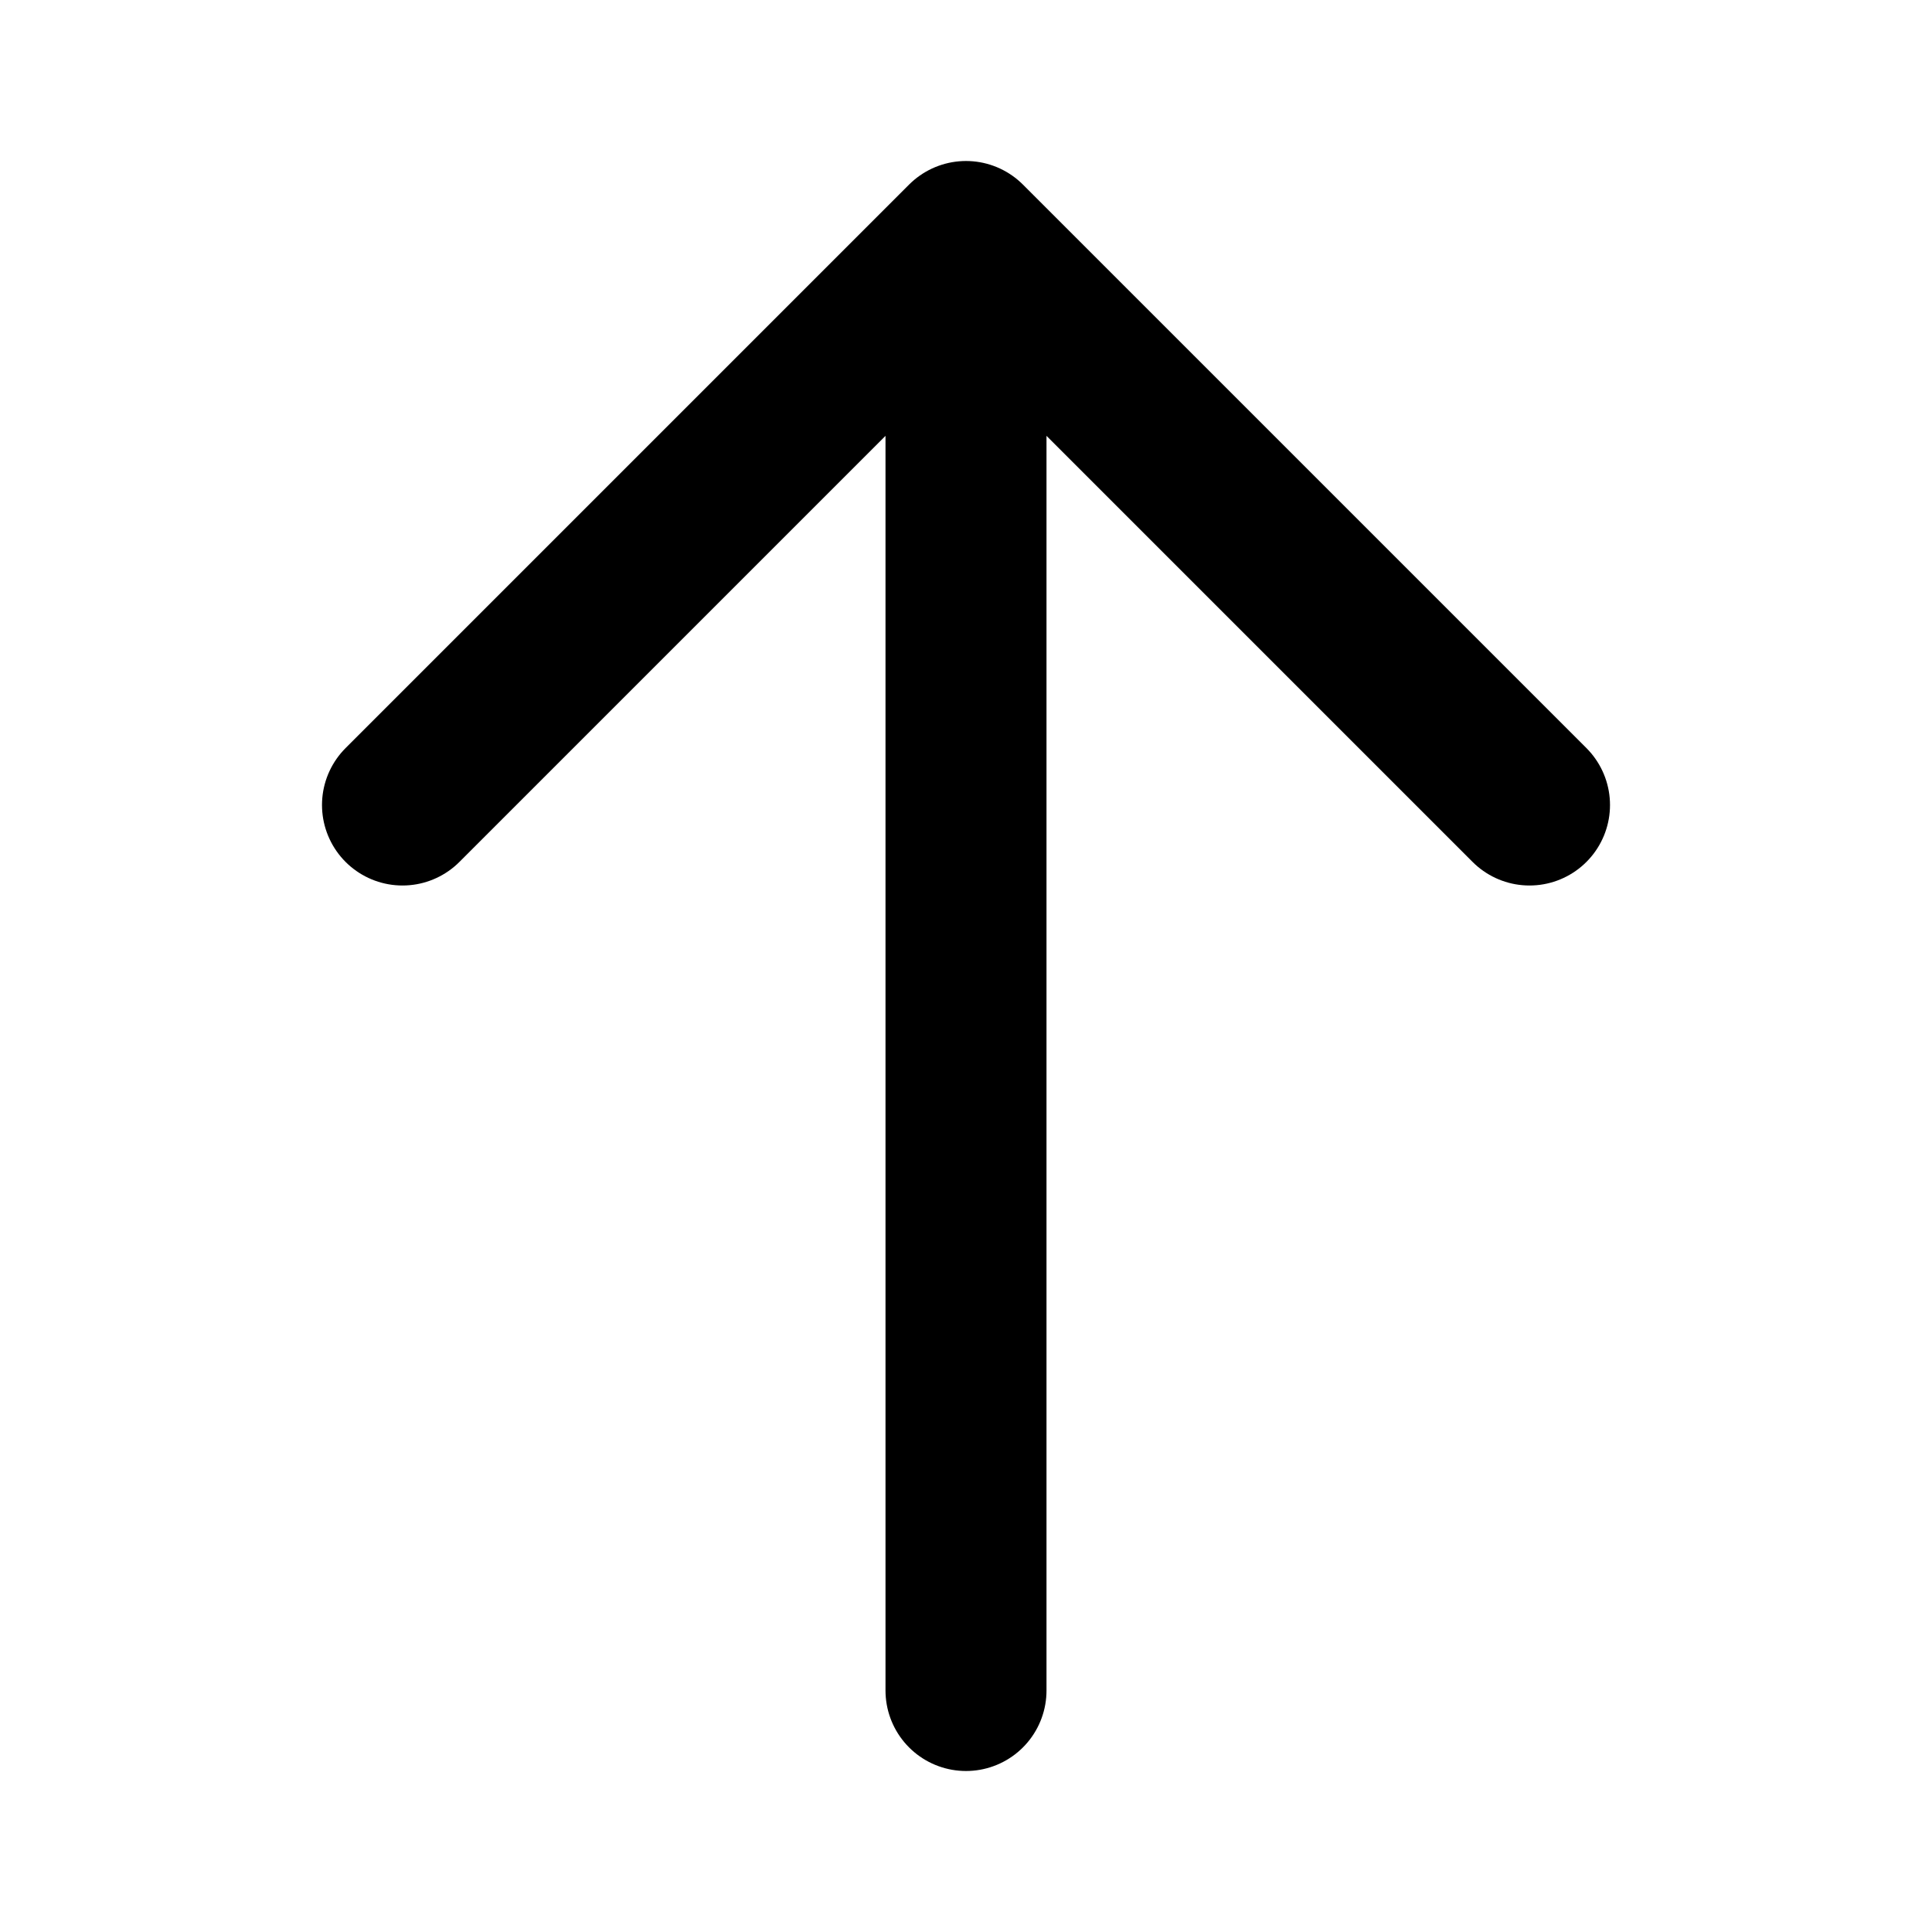
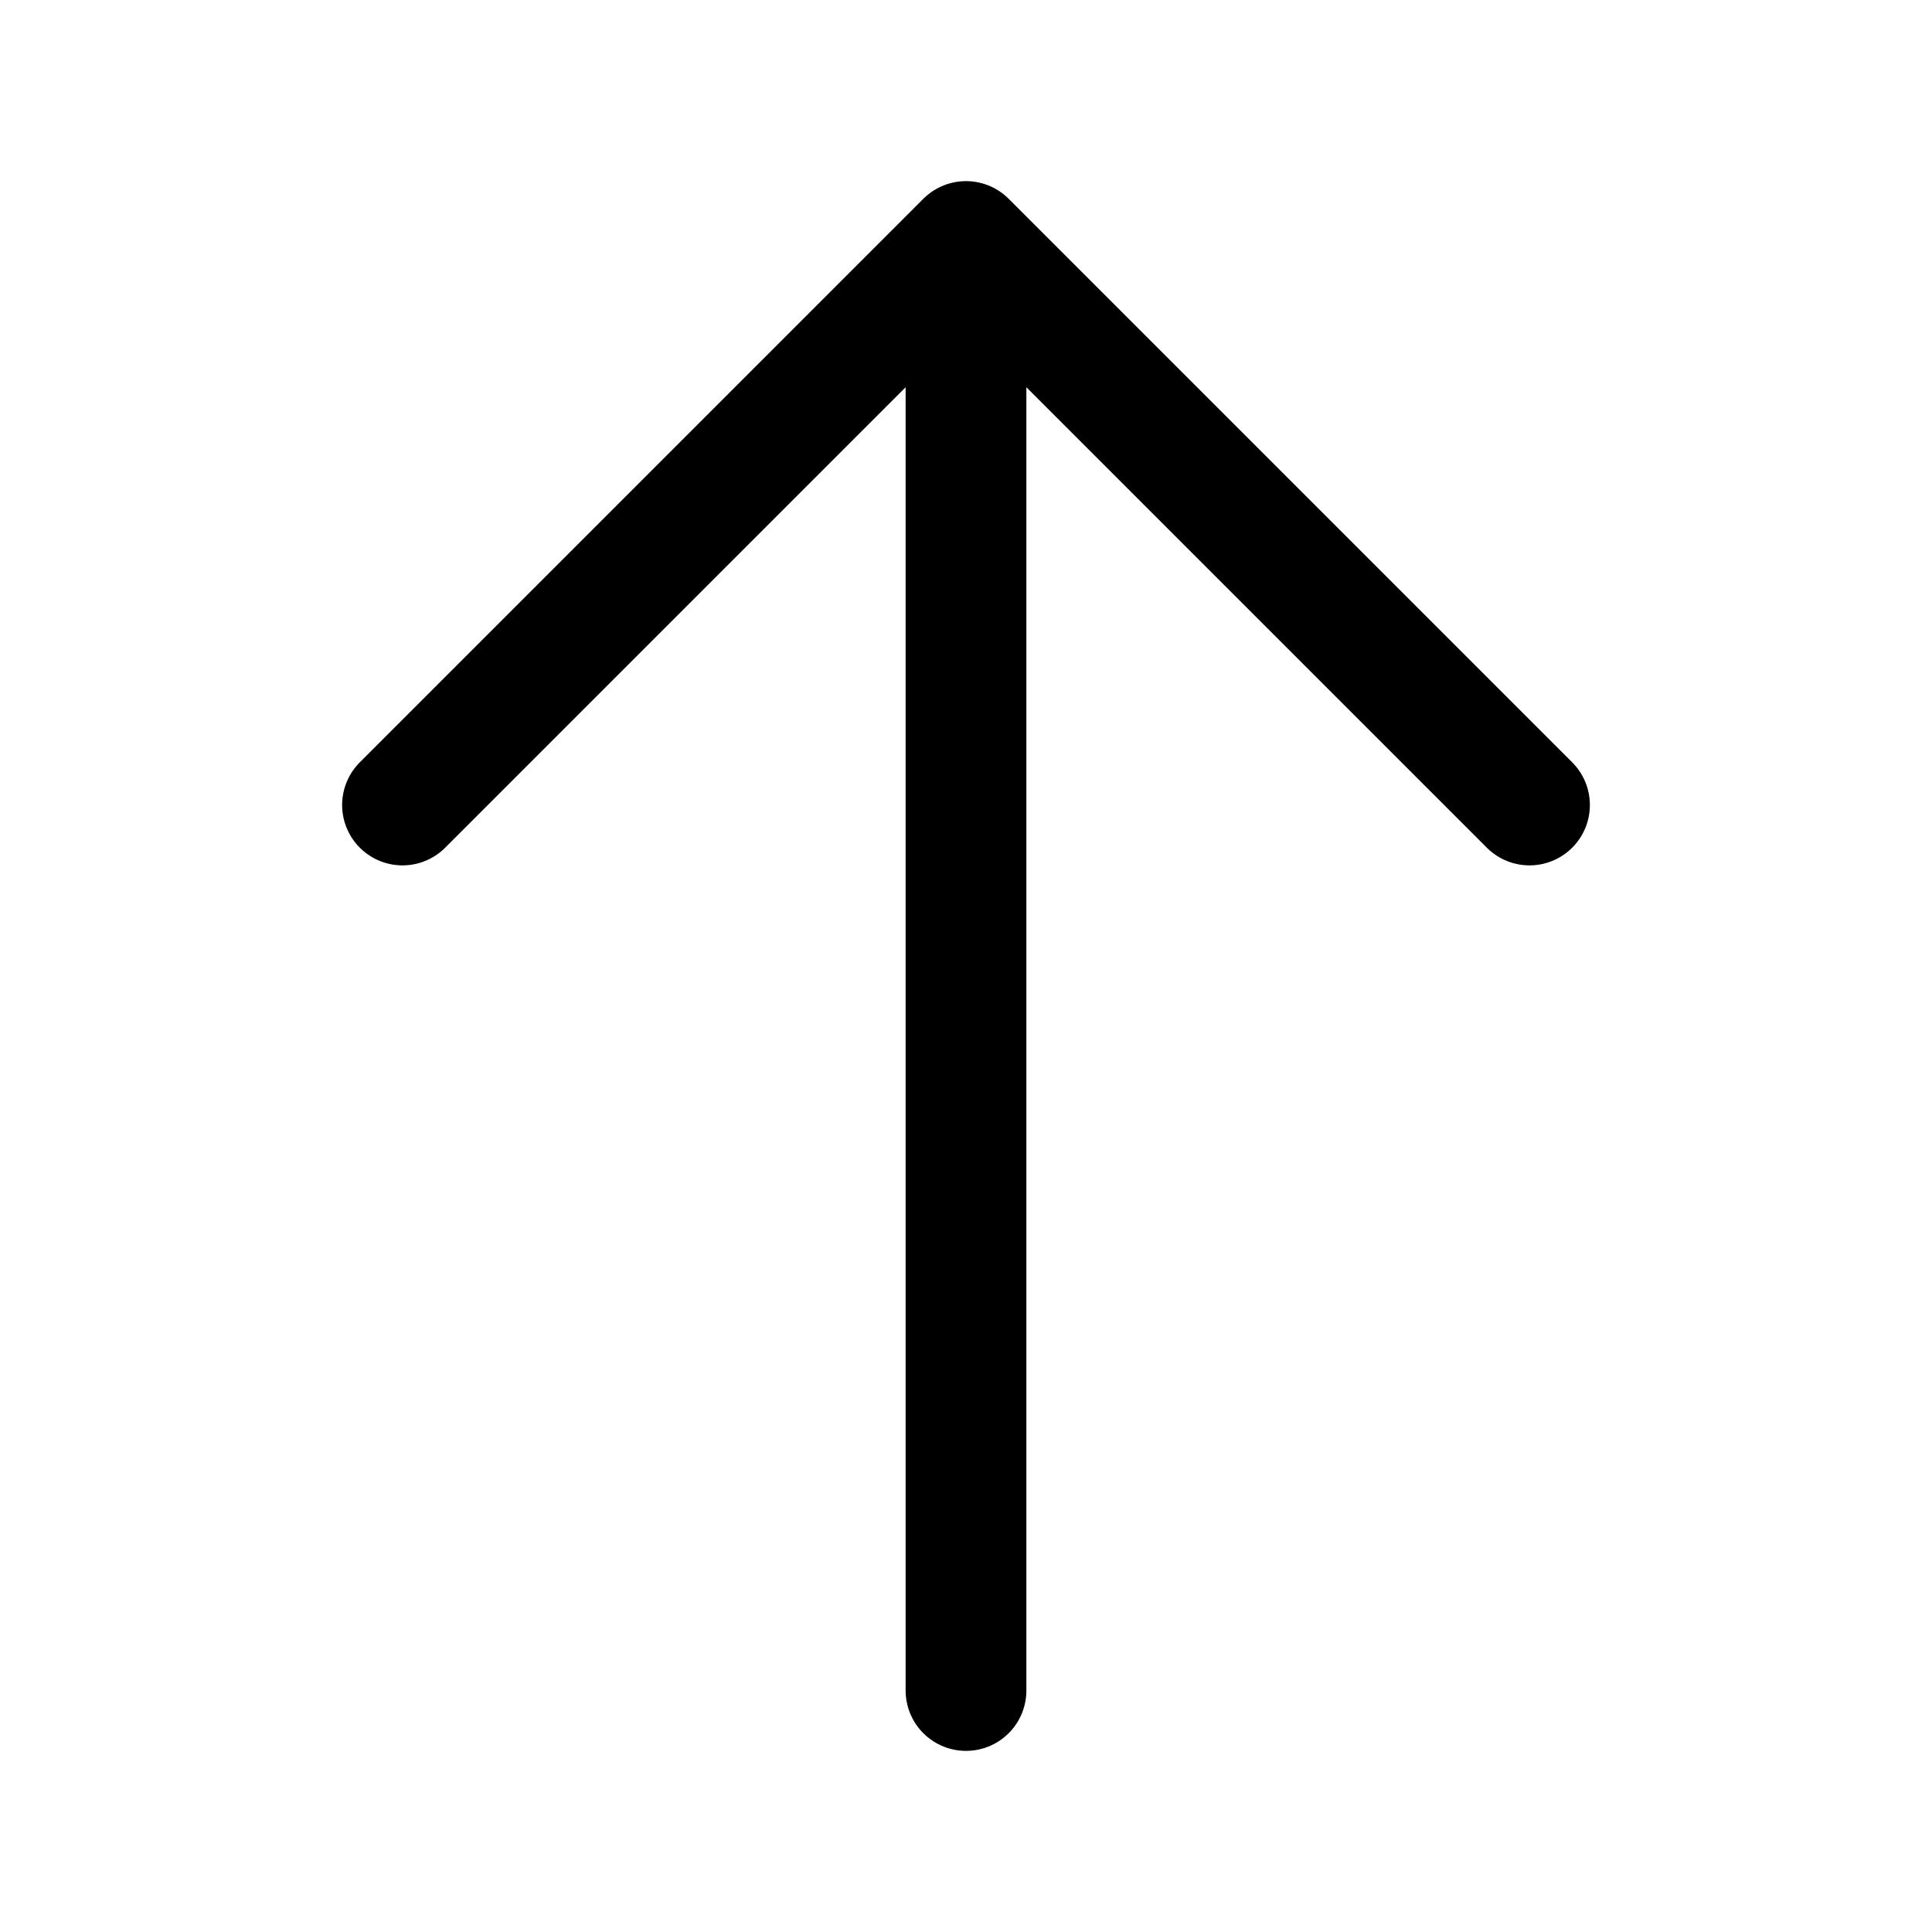
<svg xmlns="http://www.w3.org/2000/svg" fill="none" viewBox="0 0 24 24" stroke="currentColor">
-   <path stroke-linecap="round" stroke-linejoin="round" stroke-width="2" d="M5 10l7-7m0 0l7 7m-7-7v18" />
+   <path stroke-linecap="round" stroke-linejoin="round" stroke-width="1.5" d="M5 10l7-7m0 0l7 7m-7-7v18" />
</svg>
